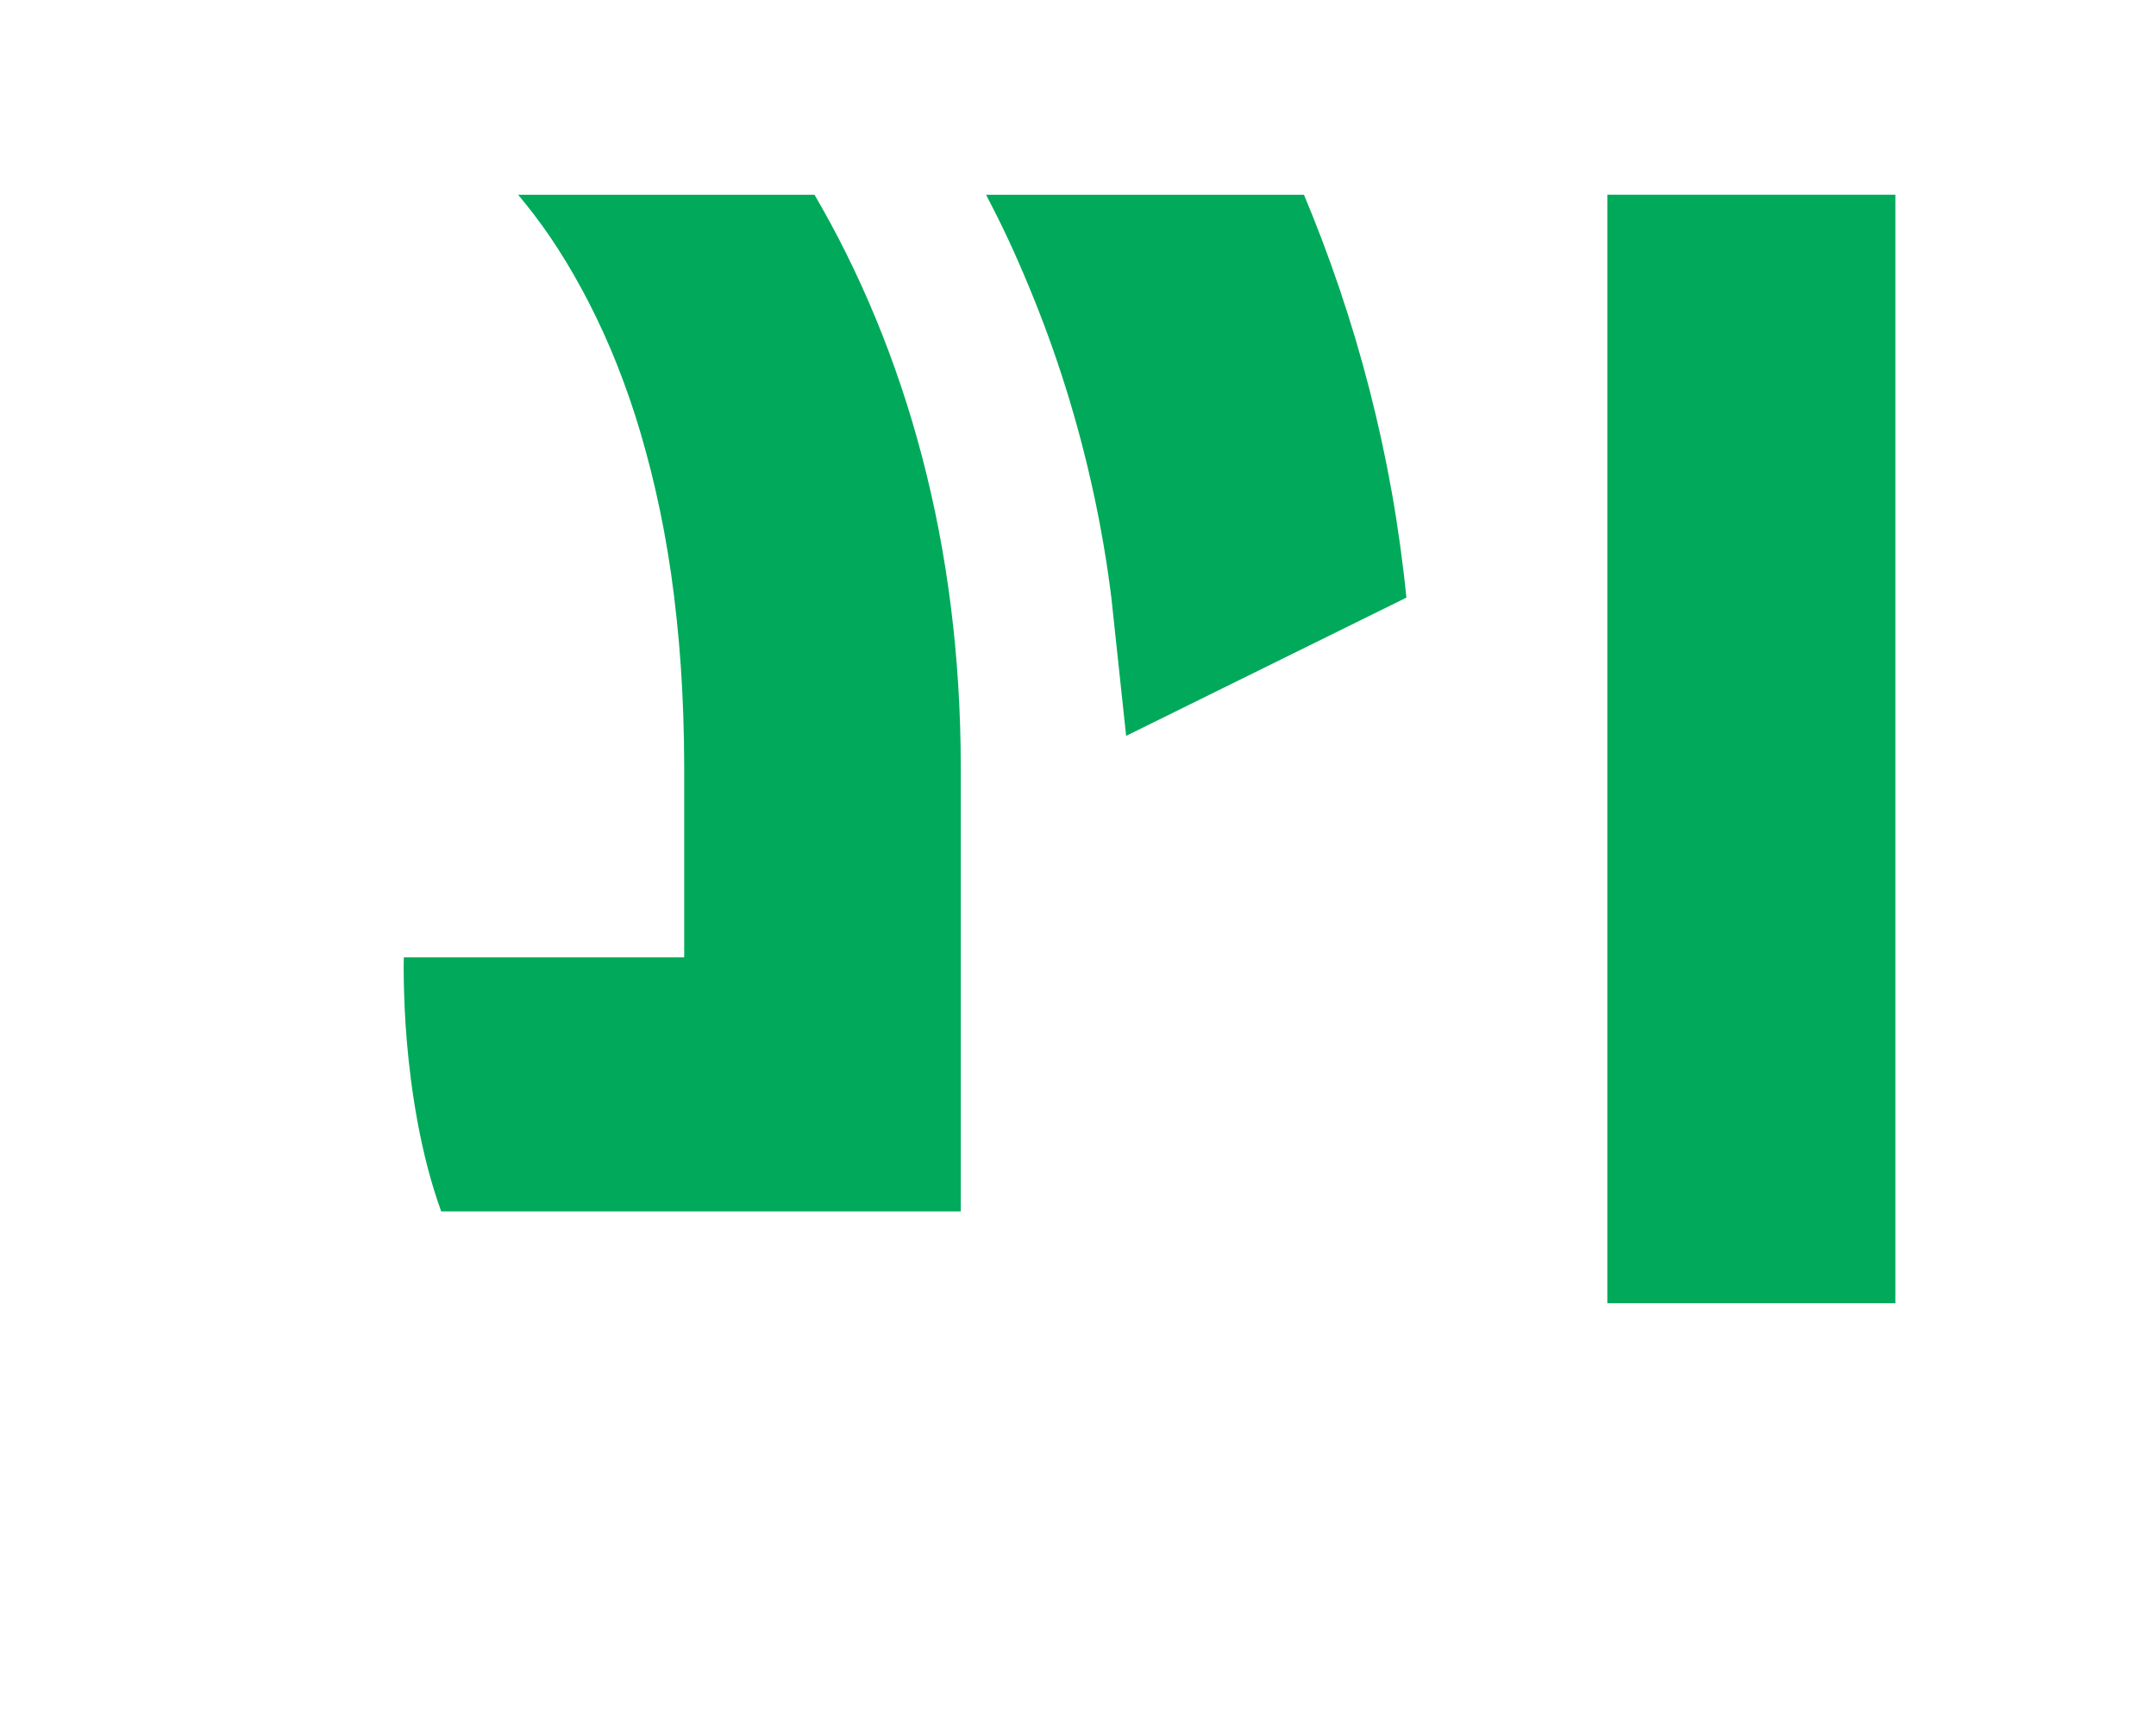
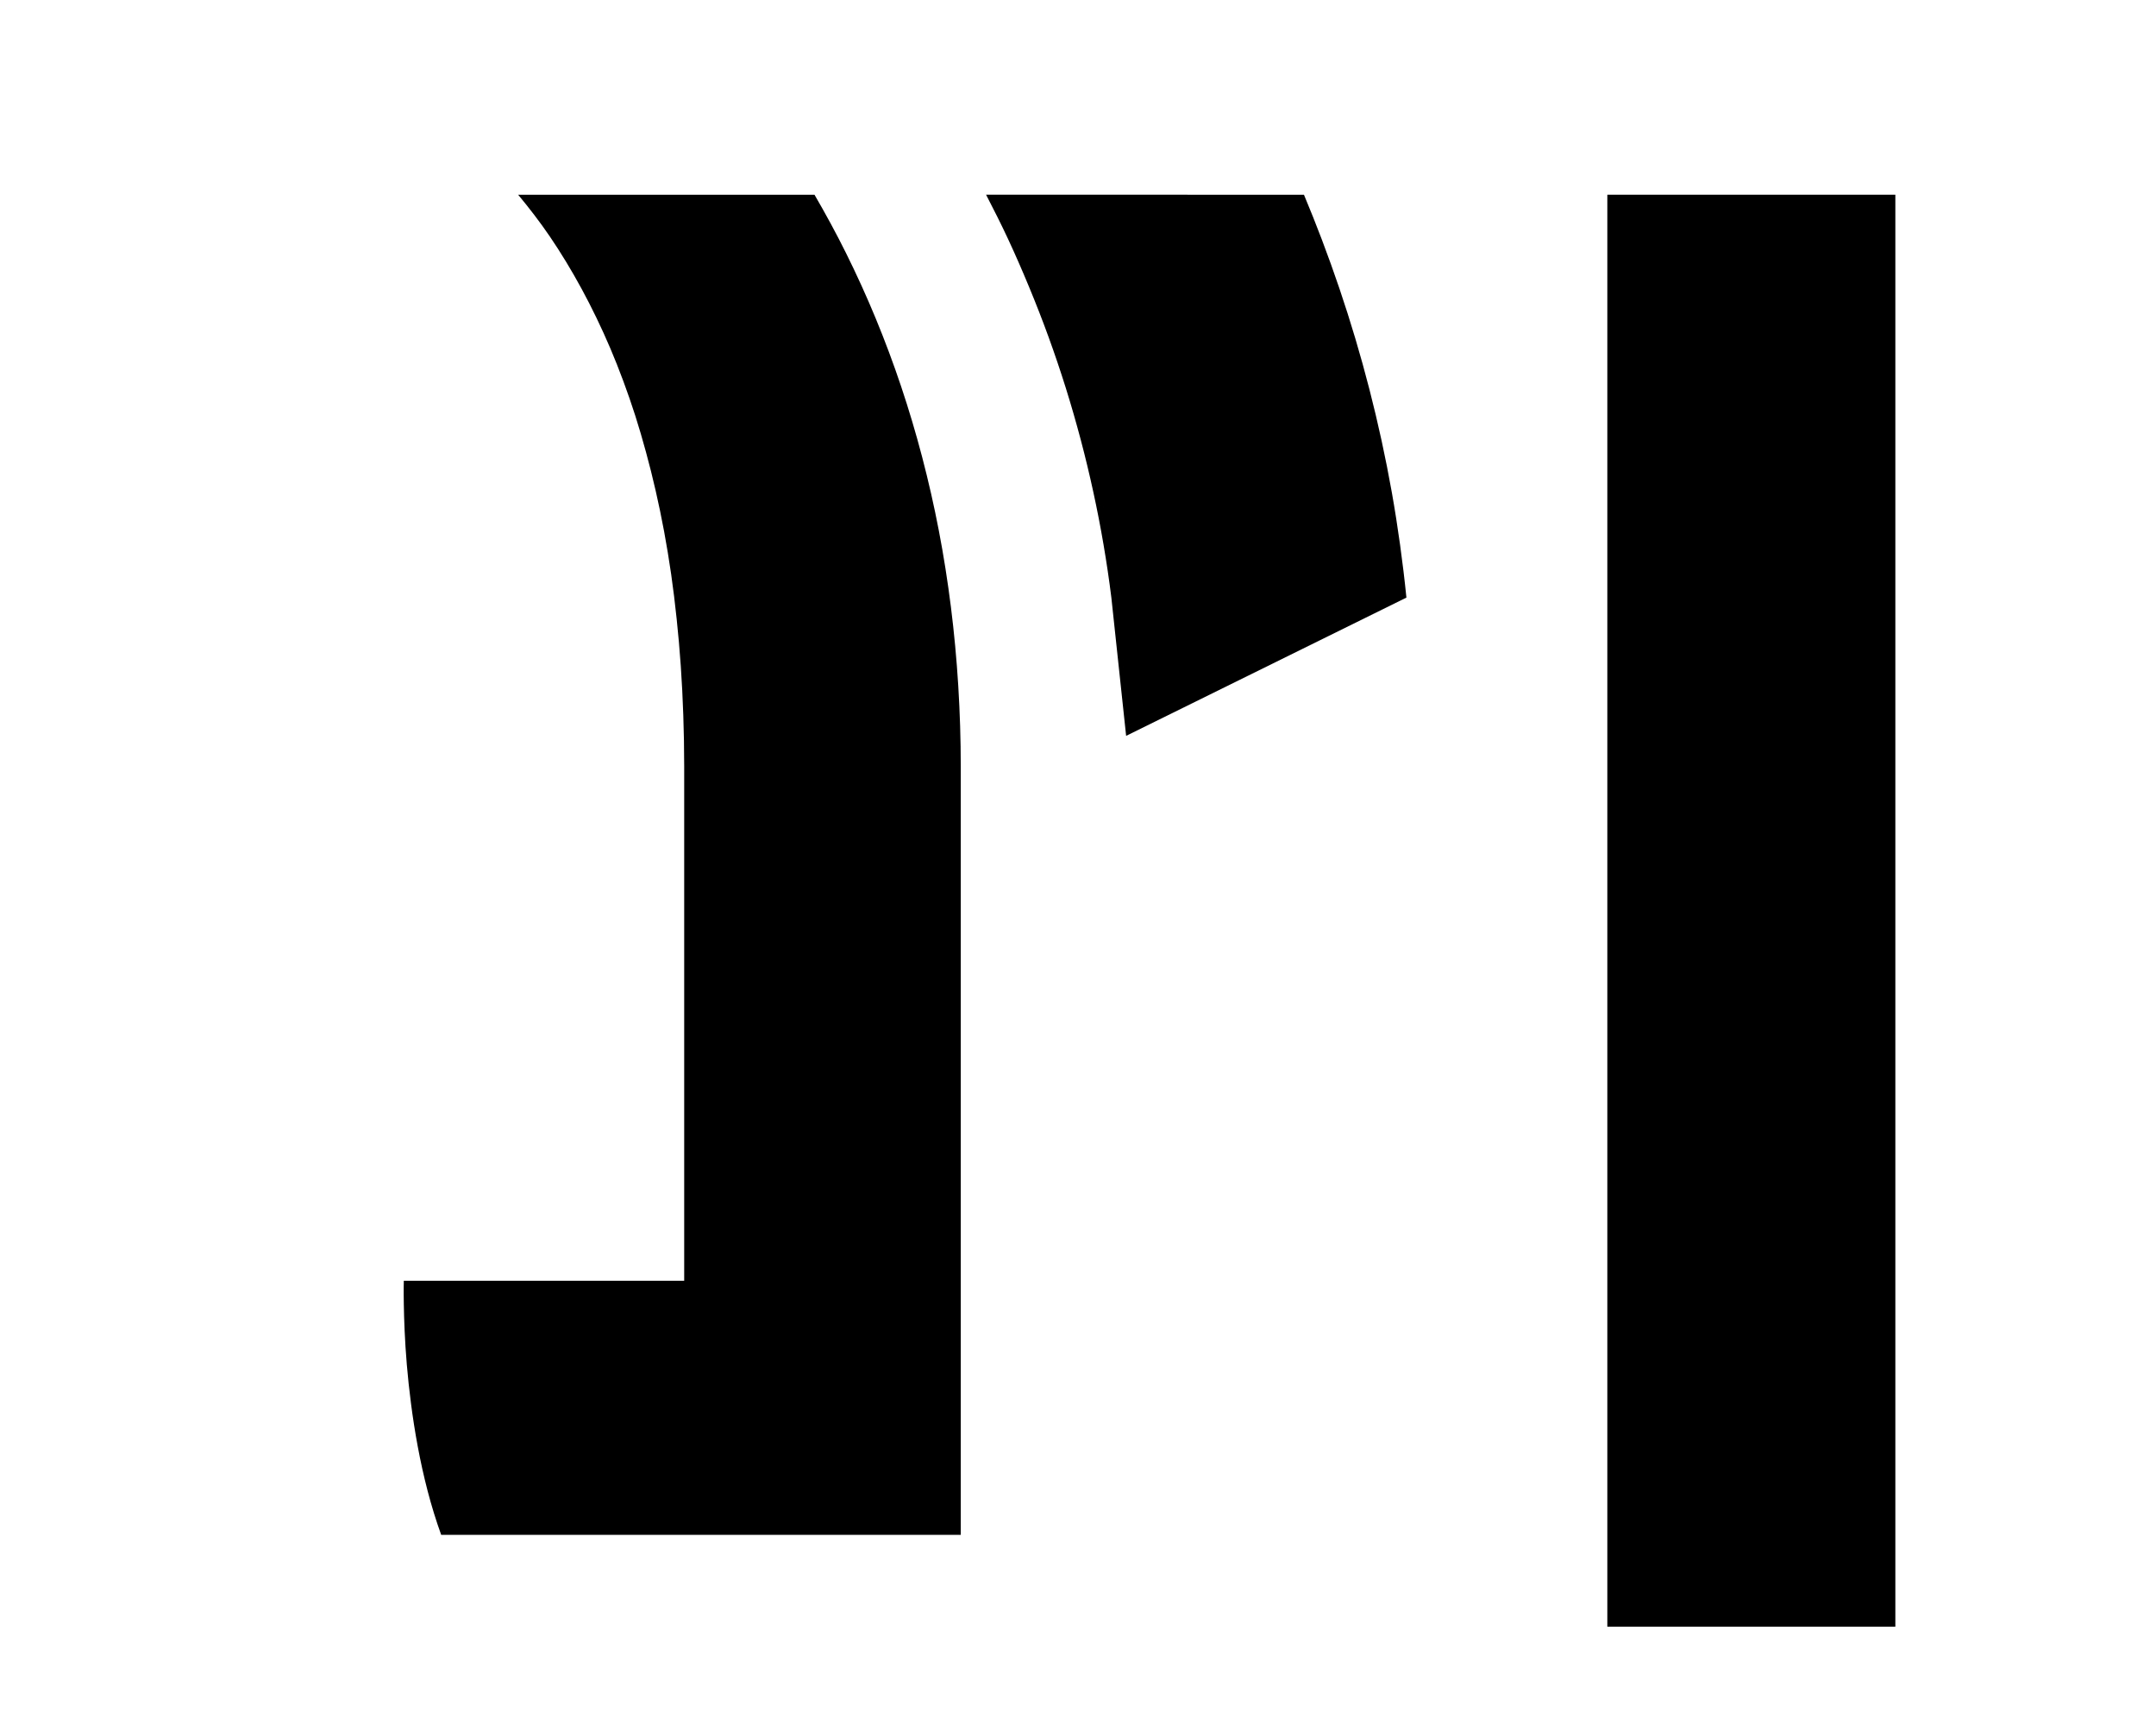
<svg xmlns="http://www.w3.org/2000/svg" width="400" height="320" id="svg3193" version="1.1">
  <defs id="defs3195" />
  <g id="layer1" transform="translate(0,-732.3622)">
-     <path id="path4115" d="m 298.206,768.484 0,205.636 53.436,0 0,-205.636 -53.436,0 z" style="fill:#00aa5a;fill-opacity:1;stroke:none" />
-     <path id="path4117" d="m 182.947,768.484 c 1.392,2.687 2.76,5.393 4.044,8.145 1.393,2.984 2.707,6.006 3.97,9.058 1.263,3.052 2.468,6.132 3.597,9.245 1.129,3.112 2.195,6.266 3.187,9.431 0.992,3.165 1.907,6.353 2.759,9.561 0.851,3.209 1.623,6.429 2.33,9.673 0.707,3.244 1.343,6.513 1.901,9.785 0.559,3.272 1.047,6.55 1.454,9.841 l 2.74,25.646 52.001,-25.646 c -0.328,-3.278 -0.722,-6.534 -1.174,-9.785 -0.452,-3.251 -0.955,-6.489 -1.528,-9.71 -0.574,-3.221 -1.208,-6.43 -1.901,-9.617 -0.693,-3.188 -1.445,-6.354 -2.255,-9.505 -0.81,-3.151 -1.685,-6.301 -2.609,-9.412 -0.924,-3.112 -1.908,-6.194 -2.945,-9.263 -1.037,-3.069 -2.134,-6.11 -3.28,-9.133 -1.058,-2.791 -2.168,-5.564 -3.317,-8.313 l -58.972,0 z" style="fill:#00aa5a;fill-opacity:1;stroke:none" />
-     <path id="path4119" d="m 96.129,768.484 c 2.007,2.42 3.982,4.961 5.871,7.735 2.058,3.021 4.028,6.27 5.908,9.729 0.94,1.73 1.851,3.506 2.74,5.349 0.889,1.843 1.759,3.744 2.591,5.703 0.832,1.959 1.634,3.98 2.404,6.058 0.771,2.077 1.514,4.213 2.218,6.412 0.705,2.198 1.361,4.463 1.994,6.784 0.634,2.322 1.232,4.691 1.789,7.138 0.557,2.447 1.089,4.973 1.566,7.548 0.477,2.576 0.913,5.215 1.305,7.921 0.391,2.707 0.725,5.473 1.025,8.313 0.301,2.84 0.559,5.747 0.764,8.723 0.205,2.976 0.361,6.019 0.466,9.133 0.105,3.114 0.168,6.307 0.168,9.561 l 0,35.357 -52.02,0 c 0,0 -0.049,1.628 0,4.38 0.049,2.753 0.175,6.643 0.559,11.202 0.192,2.279 0.452,4.715 0.783,7.269 0.331,2.554 0.743,5.212 1.249,7.921 0.505,2.709 1.11,5.473 1.827,8.22 0.717,2.747 1.552,5.479 2.516,8.145 l 96.397,0 0,-82.493 c 0,-5.085 -0.161,-10.101 -0.466,-15.041 -0.306,-4.94 -0.759,-9.805 -1.361,-14.594 -0.602,-4.789 -1.347,-9.515 -2.237,-14.146 -0.89,-4.631 -1.925,-9.177 -3.094,-13.643 -1.169,-4.467 -2.474,-8.844 -3.914,-13.14 -1.44,-4.296 -3.014,-8.499 -4.715,-12.618 -1.702,-4.119 -3.544,-8.161 -5.498,-12.096 -1.838,-3.7 -3.799,-7.297 -5.852,-10.829 l -54.983,0 z" style="fill:#00aa5a;fill-opacity:1;stroke:none" />
+     <path id="path4115" d="m 298.206,768.484 0,265.636 53.436,0 0,-265.636 z" style="fill:#000000;fill-opacity:1;stroke:none" />
+     <path id="path4117" d="m 182.947,768.484 c 1.392,2.687 2.76,5.393 4.044,8.145 1.393,2.984 2.707,6.006 3.97,9.058 1.263,3.052 2.468,6.132 3.597,9.245 1.129,3.112 2.195,6.266 3.187,9.431 0.992,3.165 1.907,6.353 2.759,9.561 0.851,3.209 1.623,6.429 2.33,9.673 0.707,3.244 1.343,6.513 1.901,9.785 0.559,3.272 1.047,6.55 1.454,9.841 l 2.74,25.646 52.001,-25.646 c -0.328,-3.278 -0.722,-6.534 -1.174,-9.785 -0.452,-3.251 -0.955,-6.489 -1.528,-9.71 -0.574,-3.221 -1.208,-6.43 -1.901,-9.617 -0.693,-3.188 -1.445,-6.354 -2.255,-9.505 -0.81,-3.151 -1.685,-6.301 -2.609,-9.412 -0.924,-3.112 -1.908,-6.194 -2.945,-9.263 -1.037,-3.069 -2.134,-6.11 -3.28,-9.133 -1.058,-2.791 -2.168,-5.564 -3.317,-8.313 z" style="fill:#000000;fill-opacity:1;stroke:none" />
+     <path id="path4119" d="m 96.129,768.484 c 2.007,2.42 3.982,4.961 5.871,7.735 2.058,3.021 4.028,6.27 5.908,9.729 0.94,1.73 1.851,3.506 2.74,5.349 0.889,1.843 1.759,3.744 2.591,5.703 0.832,1.959 1.634,3.98 2.404,6.058 0.771,2.077 1.514,4.213 2.218,6.412 0.705,2.198 1.361,4.463 1.994,6.784 0.634,2.322 1.232,4.691 1.789,7.138 0.557,2.447 1.089,4.973 1.566,7.548 0.477,2.576 0.913,5.215 1.305,7.921 0.391,2.707 0.725,5.473 1.025,8.313 0.301,2.84 0.559,5.747 0.764,8.723 0.205,2.976 0.361,6.019 0.466,9.133 0.105,3.114 0.168,6.307 0.168,9.561 l 0,95.357 -52.02,0 c 0,0 -0.049,1.628 0,4.38 0.049,2.753 0.175,6.643 0.559,11.202 0.192,2.279 0.452,4.715 0.783,7.269 0.331,2.554 0.743,5.212 1.249,7.921 0.505,2.709 1.11,5.473 1.827,8.22 0.717,2.747 1.552,5.479 2.516,8.145 l 96.397,0 0,-142.493 c 0,-5.085 -0.161,-10.101 -0.466,-15.041 -0.306,-4.94 -0.759,-9.805 -1.361,-14.594 -0.602,-4.789 -1.347,-9.515 -2.237,-14.146 -0.89,-4.631 -1.925,-9.177 -3.094,-13.643 -1.169,-4.467 -2.474,-8.844 -3.914,-13.14 -1.44,-4.296 -3.014,-8.499 -4.715,-12.618 -1.702,-4.119 -3.544,-8.161 -5.498,-12.096 -1.838,-3.7 -3.799,-7.297 -5.852,-10.829 l -54.983,0 z" style="fill:#000000;fill-opacity:1;stroke:none" />
  </g>
</svg>
